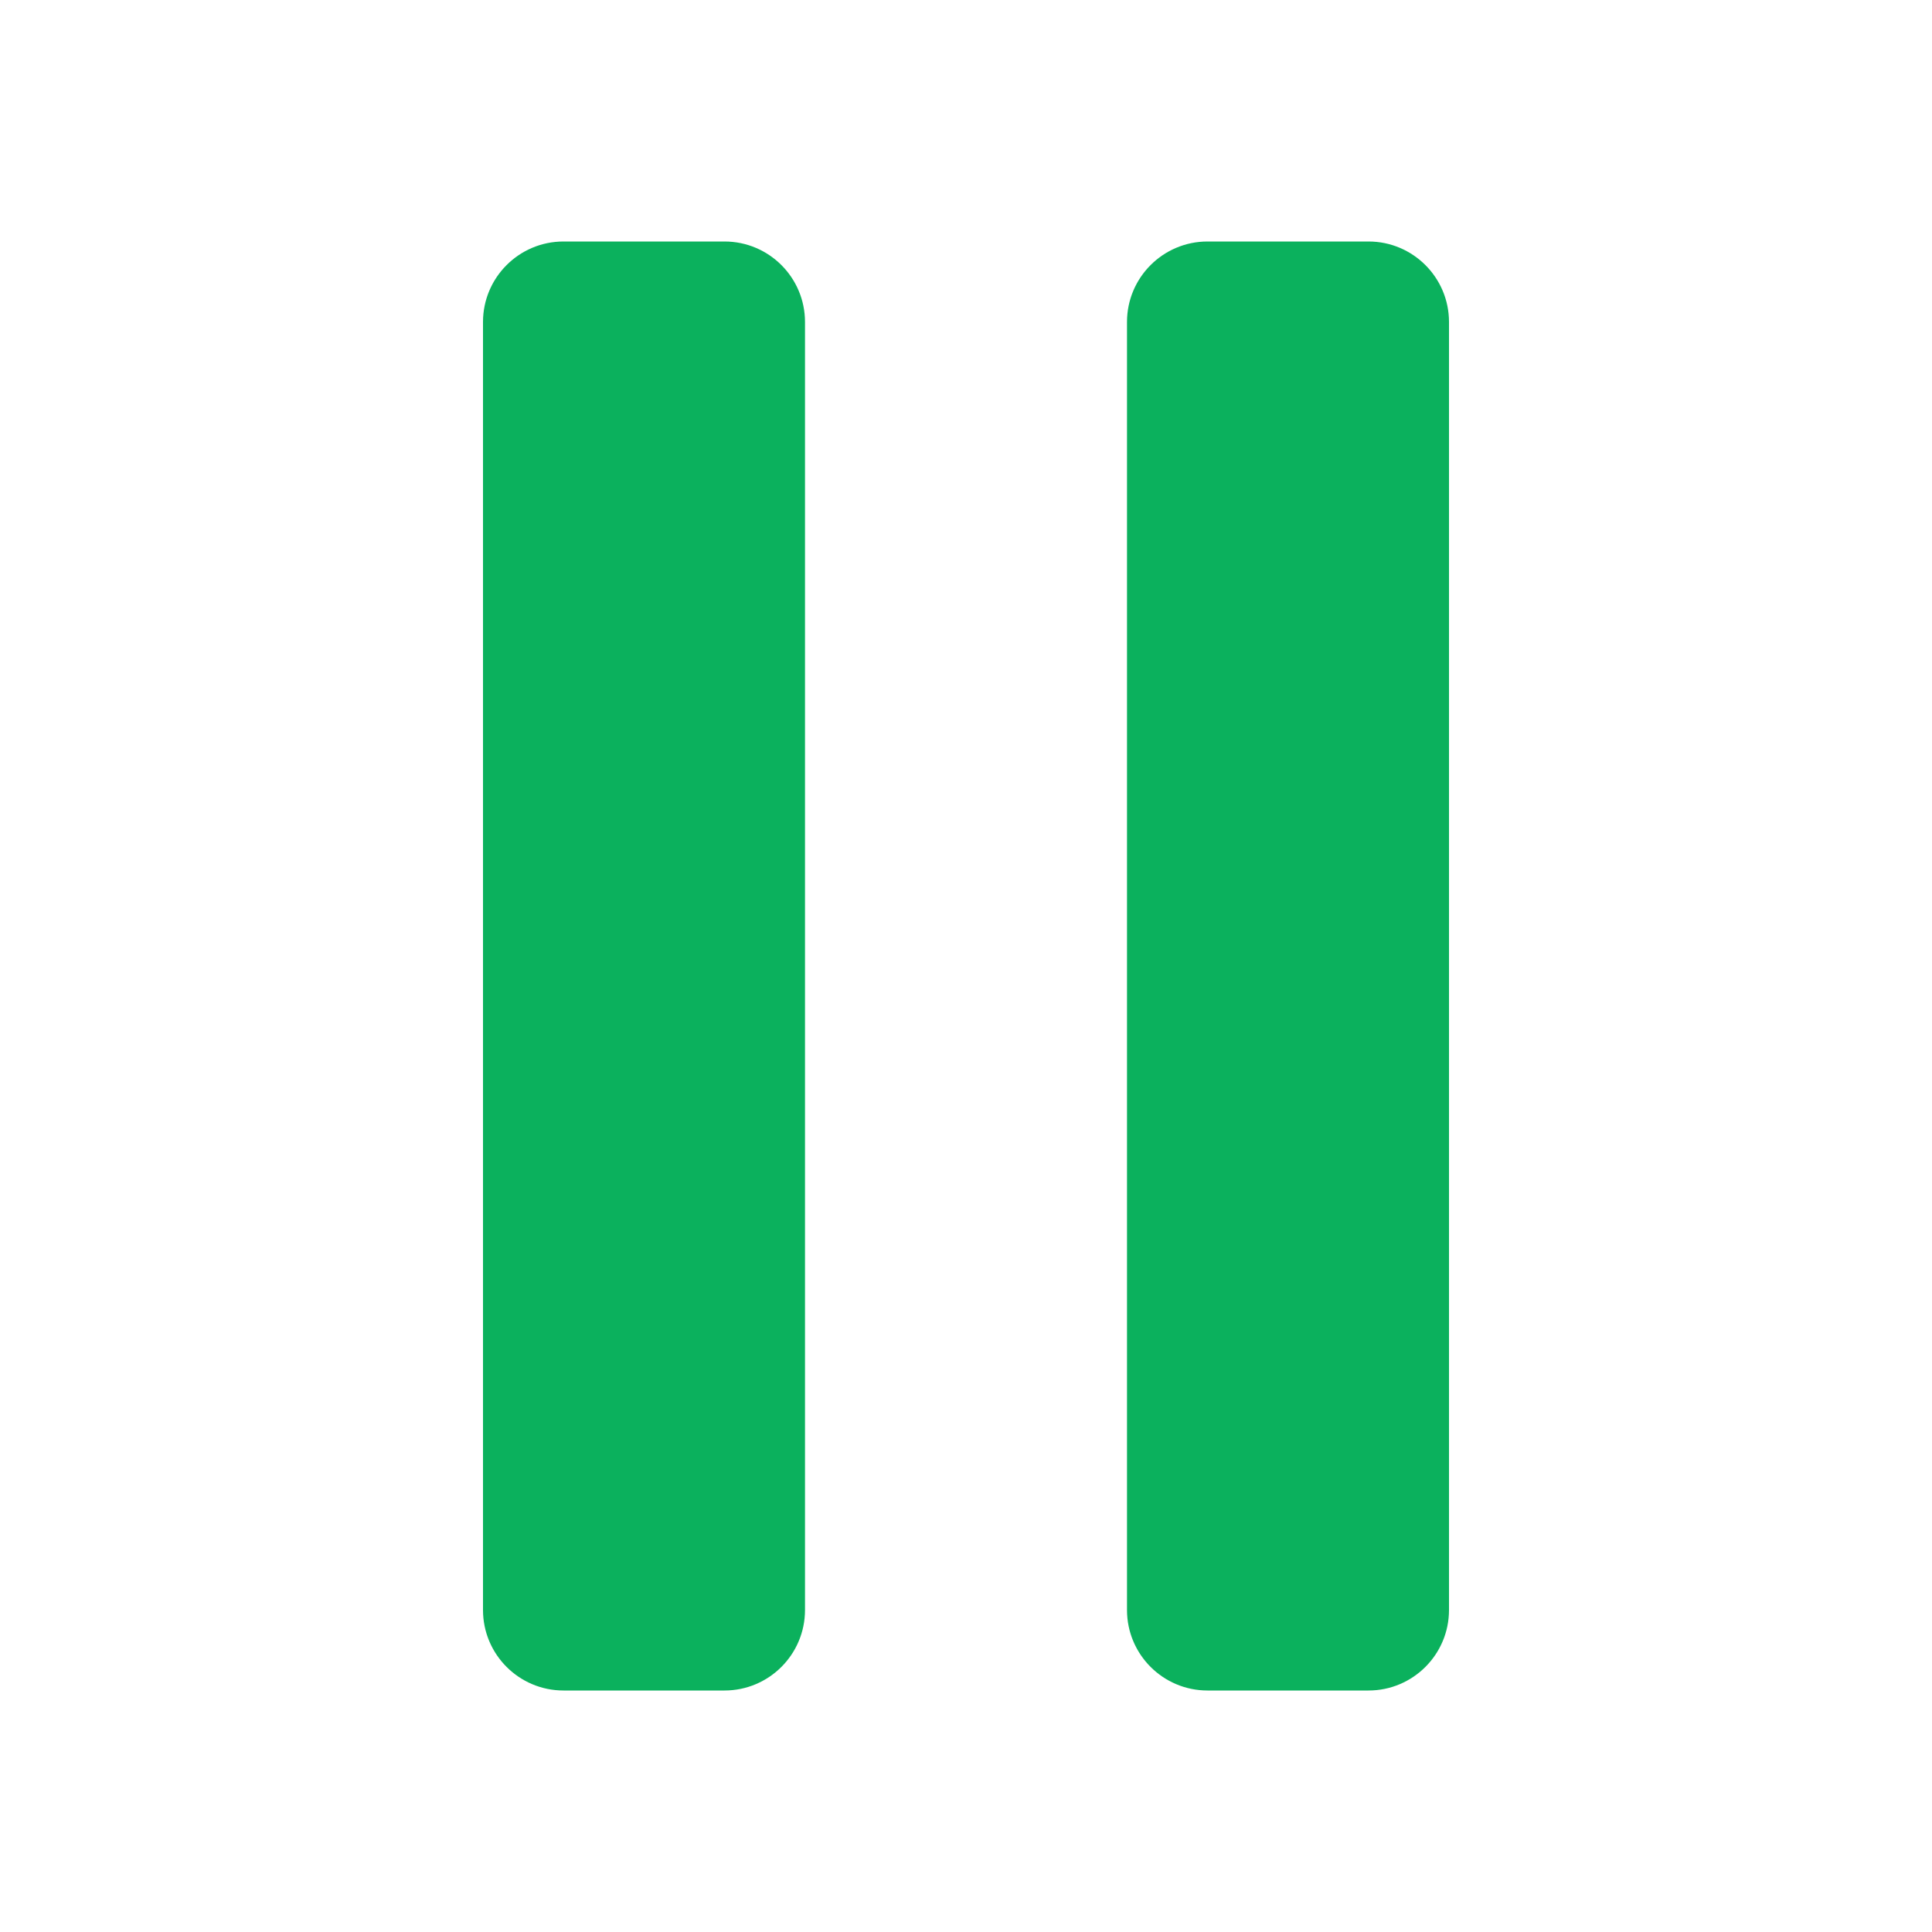
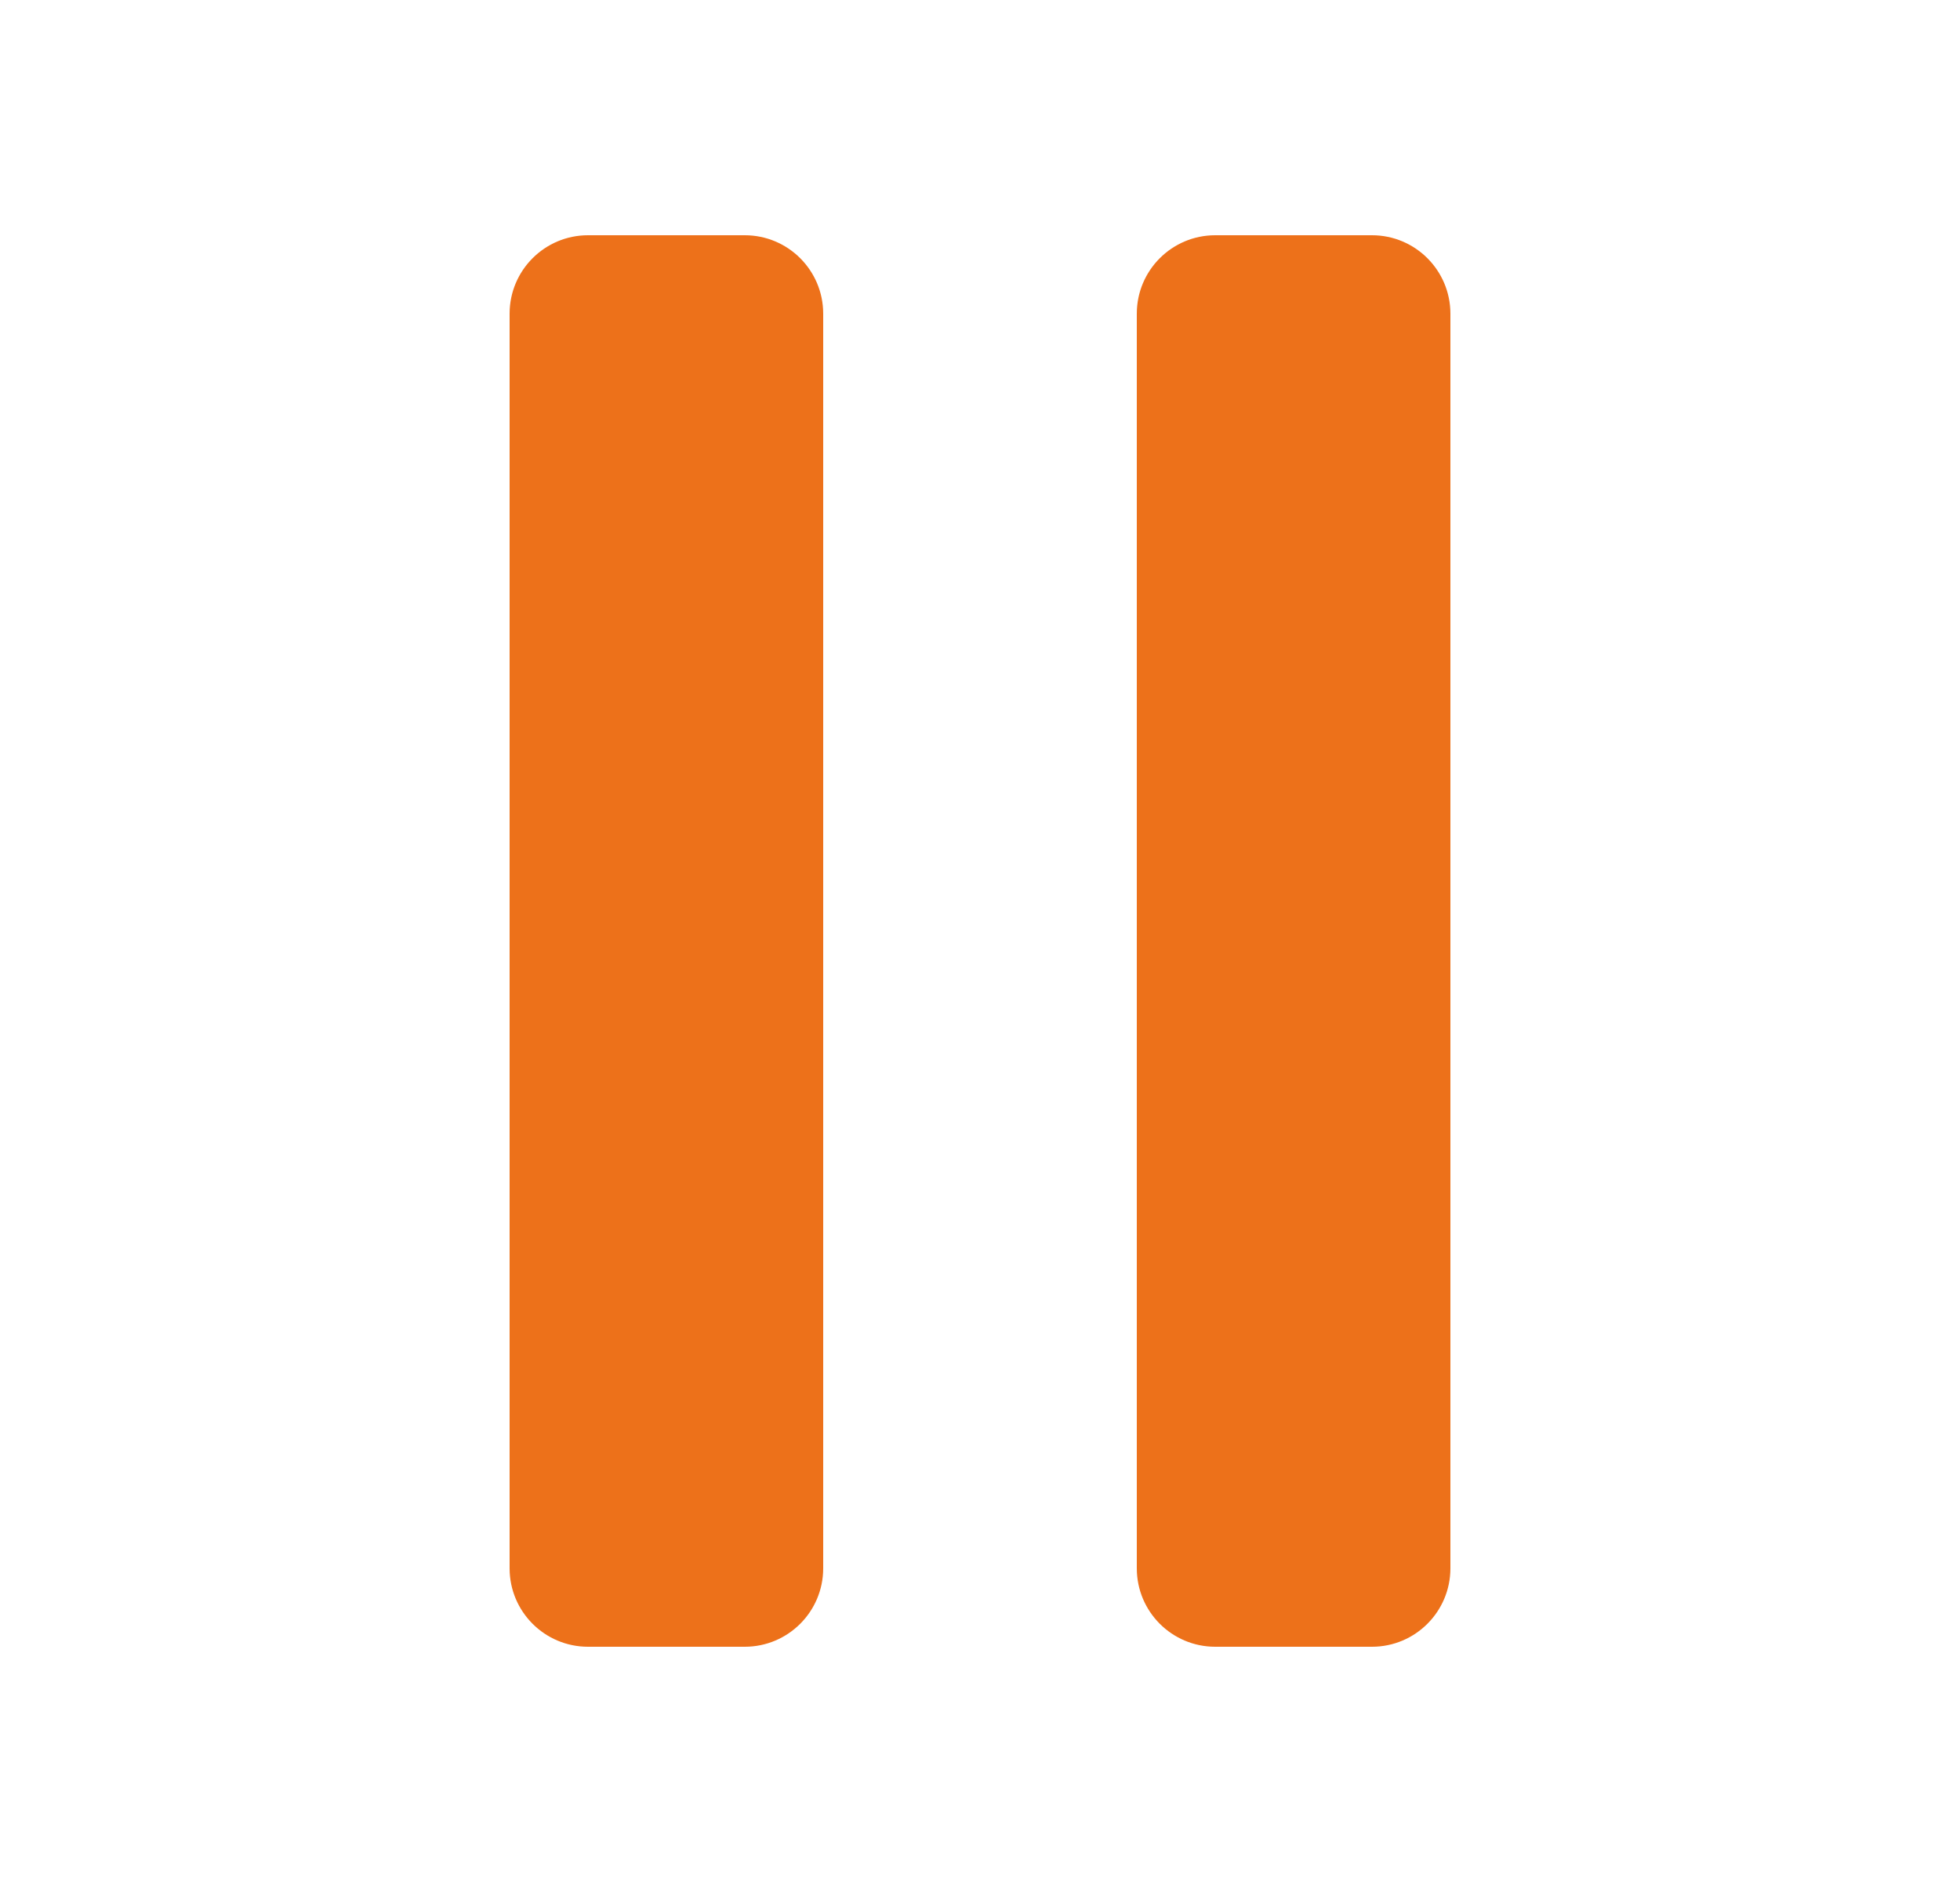
- <svg xmlns="http://www.w3.org/2000/svg" width="24" height="24" viewBox="0 0 24 24" fill="none">
-   <path d="M9 3H7C6.448 3 6 3.448 6 4V20C6 20.552 6.448 21 7 21H9C9.552 21 10 20.552 10 20V4C10 3.448 9.552 3 9 3Z" fill="#0BB15D" />
-   <path d="M17 3H15C14.448 3 14 3.448 14 4V20C14 20.552 14.448 21 15 21H17C17.552 21 18 20.552 18 20V4C18 3.448 17.552 3 17 3Z" fill="#0BB15D" />
+ <svg xmlns="http://www.w3.org/2000/svg" width="25" height="24" viewBox="0 0 25 24" fill="none">
+   <path d="M9.5 3H7.5C6.948 3 6.5 3.448 6.5 4V20C6.5 20.552 6.948 21 7.5 21H9.5C10.052 21 10.5 20.552 10.5 20V4C10.5 3.448 10.052 3 9.5 3Z" fill="#ED711A" />
+   <path d="M17.5 3H15.5C14.948 3 14.5 3.448 14.5 4V20C14.5 20.552 14.948 21 15.5 21H17.5C18.052 21 18.5 20.552 18.5 20V4C18.5 3.448 18.052 3 17.5 3Z" fill="#ED711A" />
</svg>
